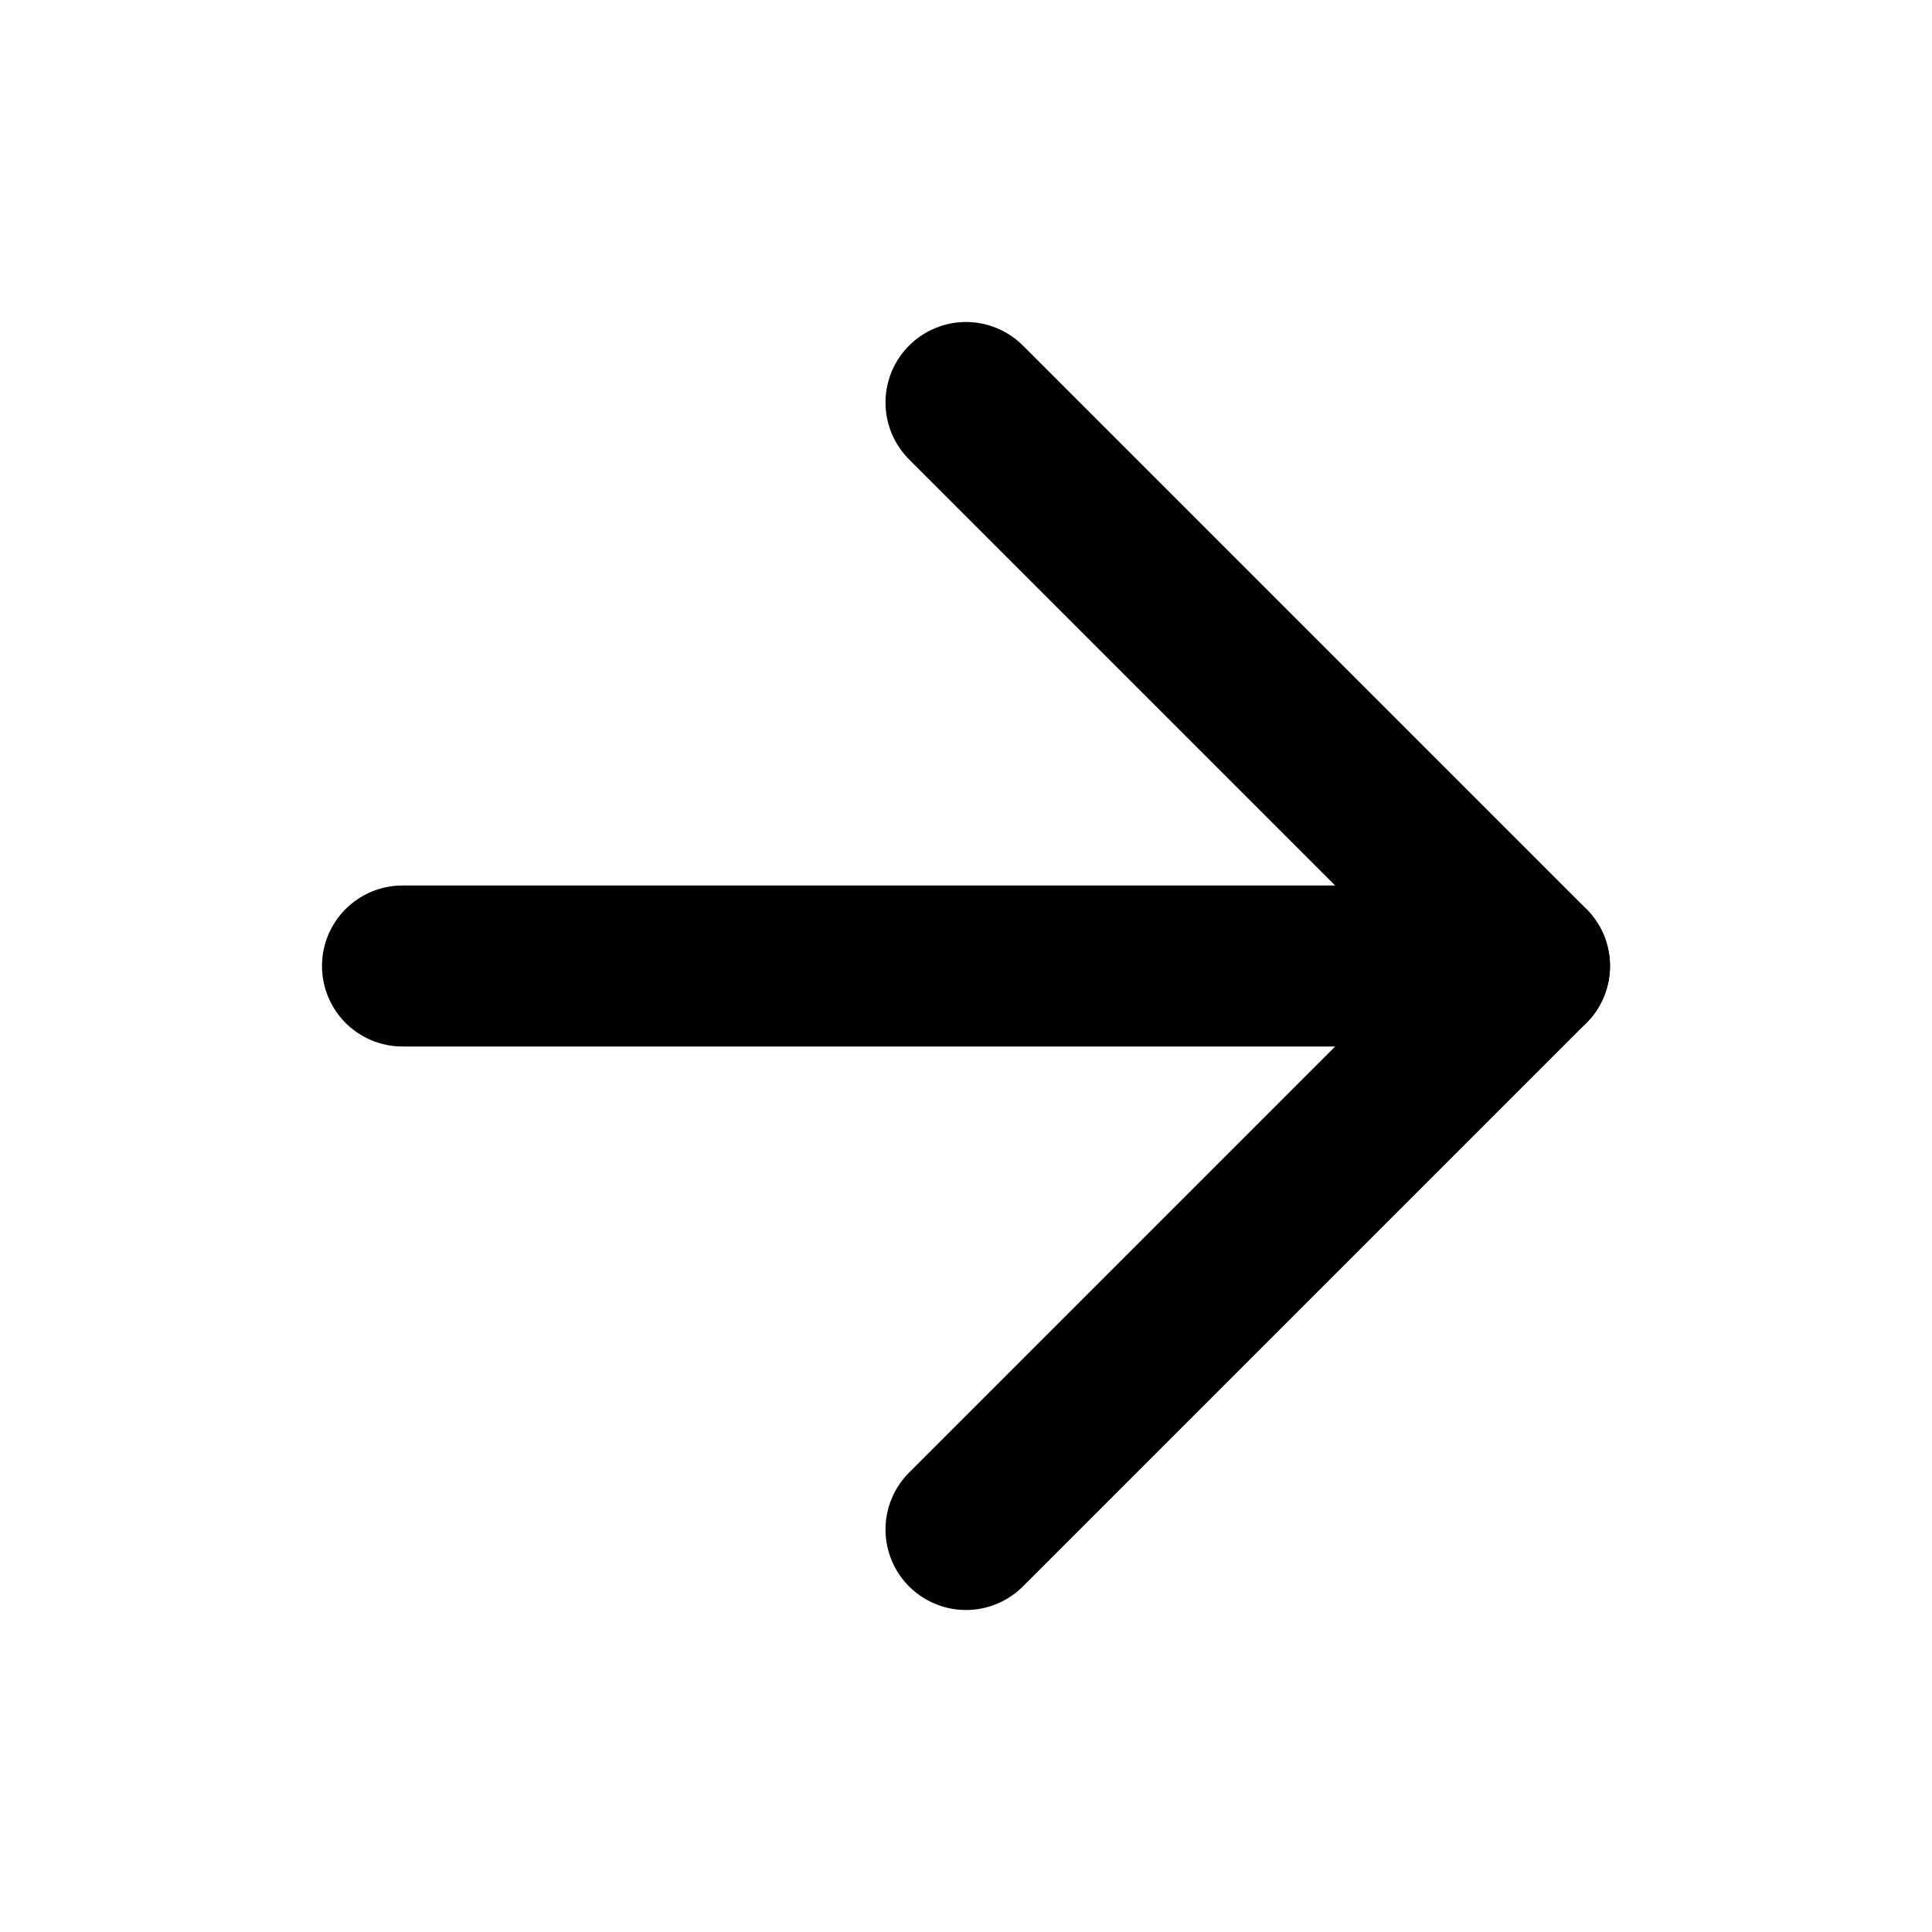
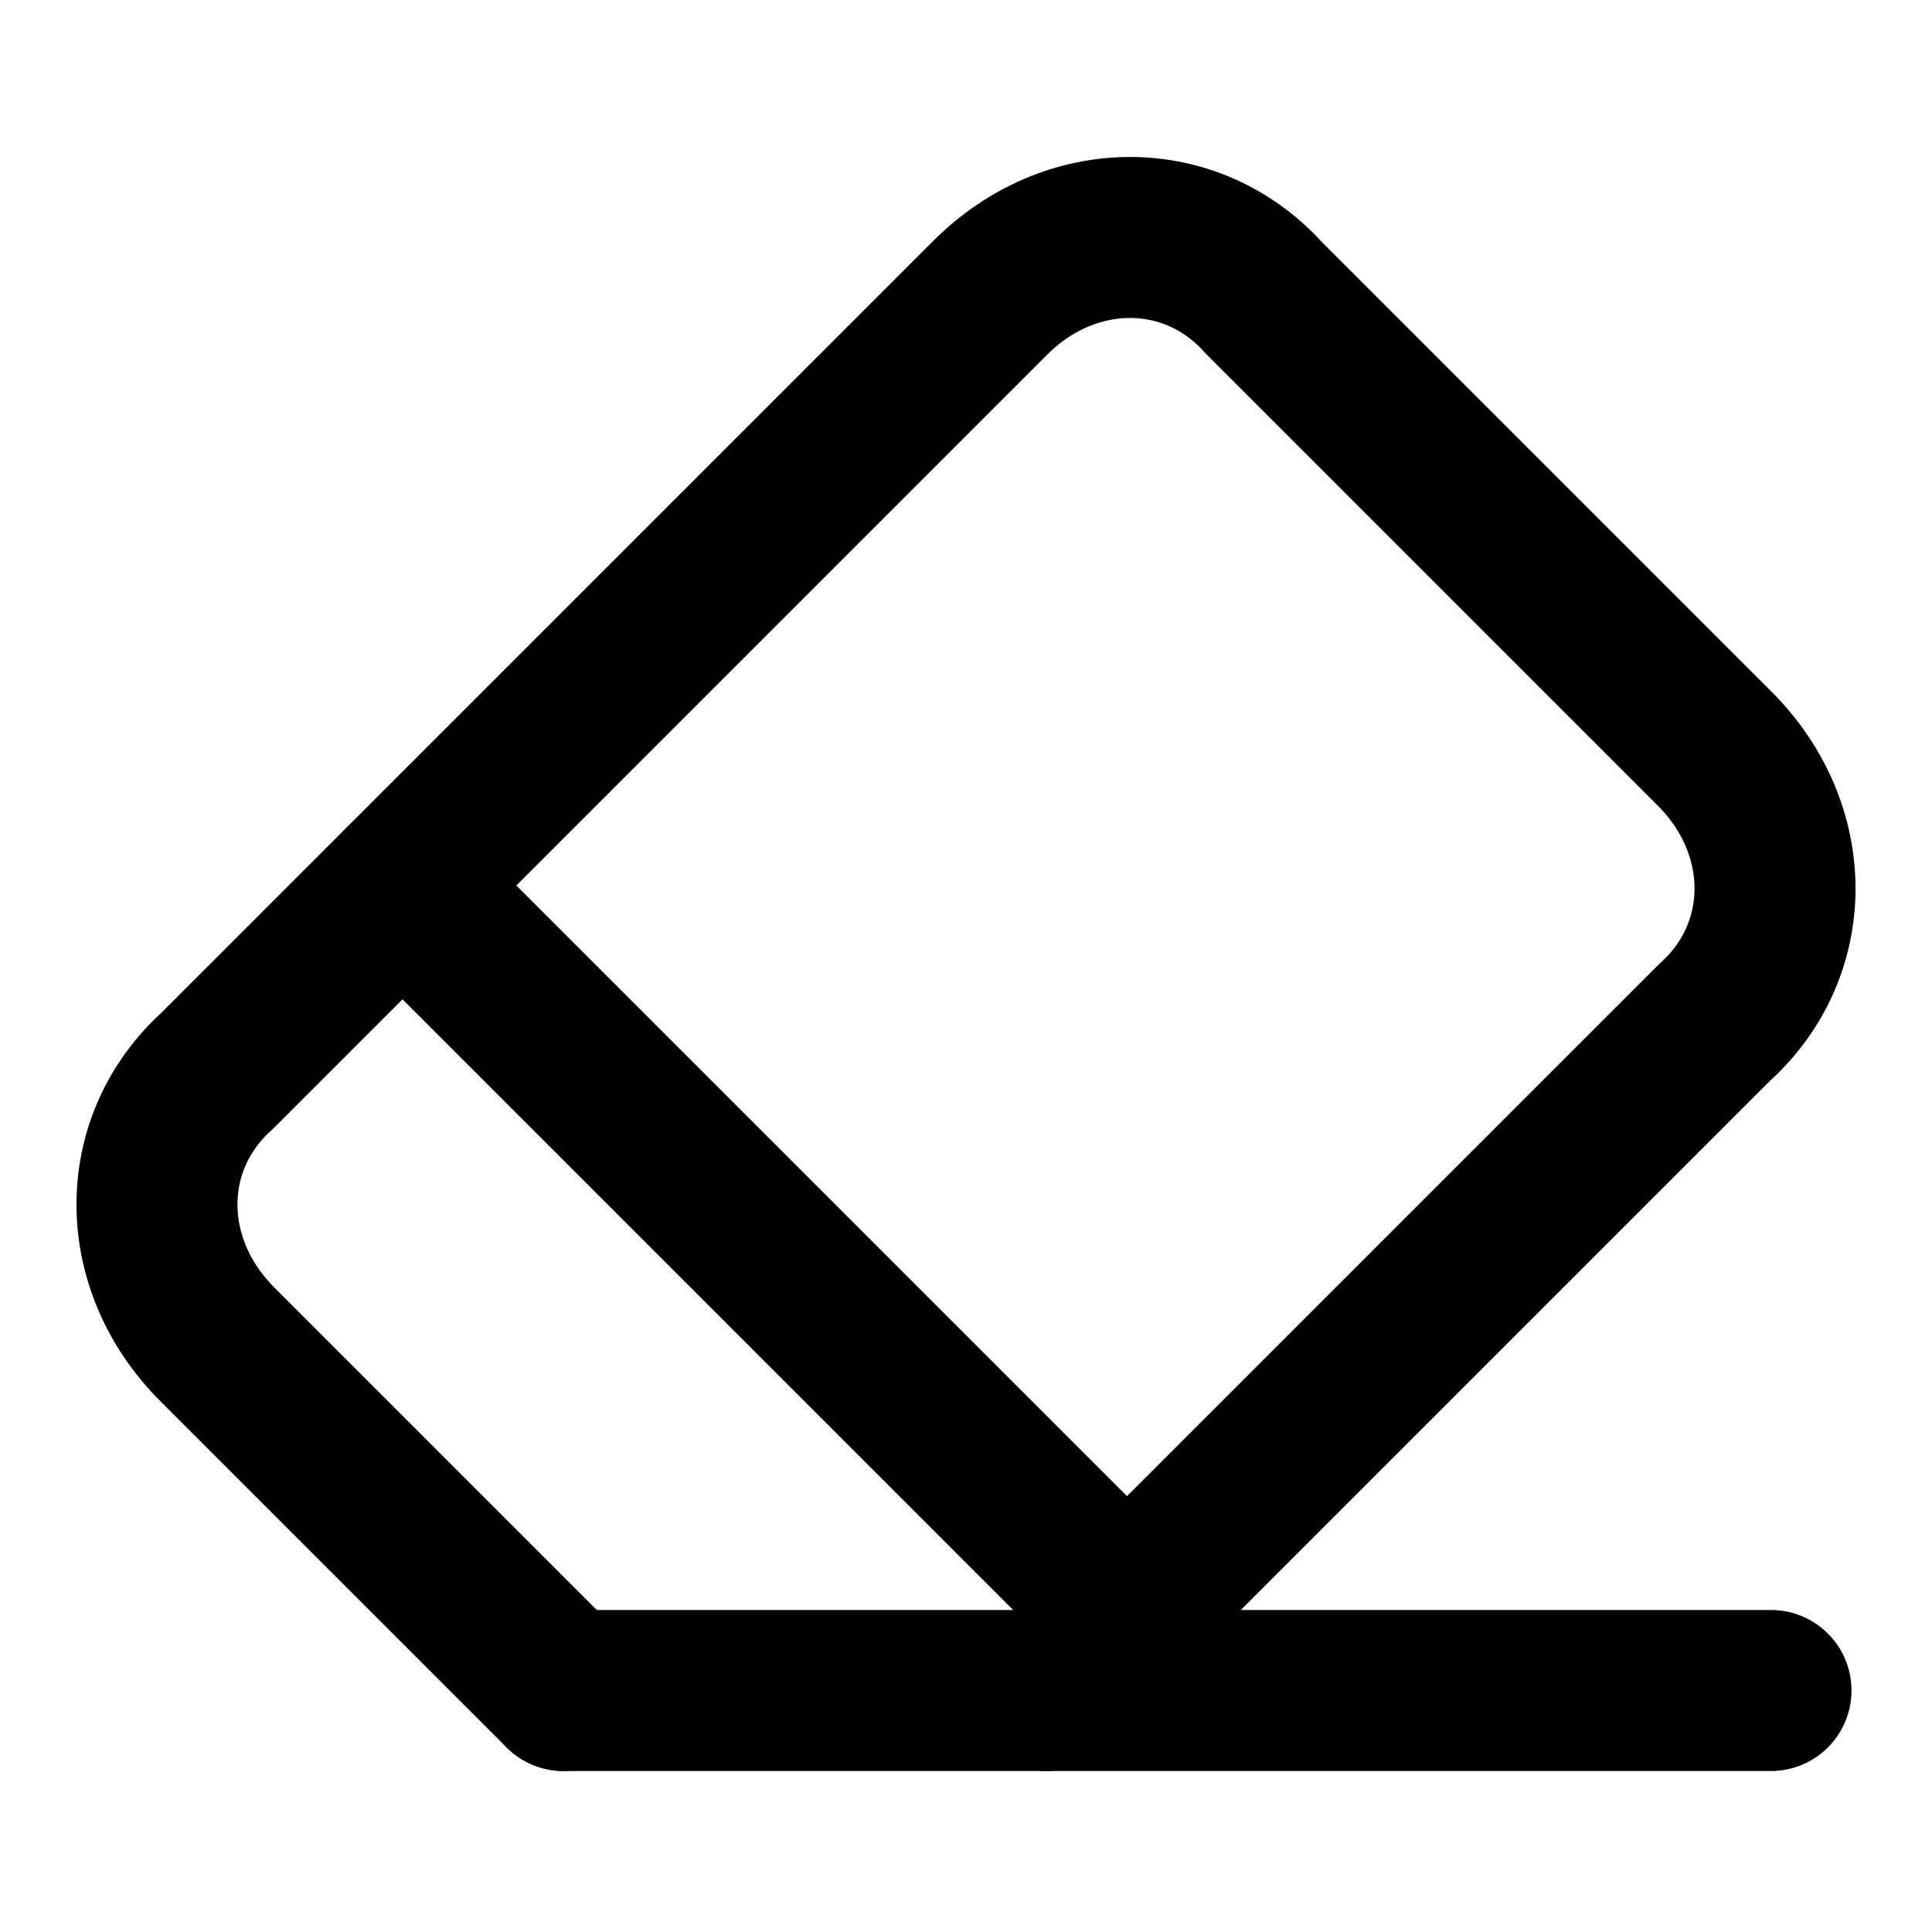
- <svg xmlns="http://www.w3.org/2000/svg" width="24" height="24" viewBox="0 0 24 24" fill="none" stroke="currentColor" stroke-width="2" stroke-linecap="round" stroke-linejoin="round" class="lucide lucide-arrow-right">
-   <path d="M5 12h14" />
-   <path d="m12 5 7 7-7 7" />
+ <svg xmlns="http://www.w3.org/2000/svg" width="24" height="24" viewBox="0 0 24 24" fill="none" stroke="currentColor" stroke-width="2" stroke-linecap="round" stroke-linejoin="round" class="lucide lucide-eraser">
+   <path d="m7 21-4.3-4.3c-1-1-1-2.5 0-3.4l9.6-9.6c1-1 2.5-1 3.4 0l5.6 5.6c1 1 1 2.5 0 3.4L13 21" />
+   <path d="M22 21H7" />
+   <path d="m5 11 9 9" />
</svg>
